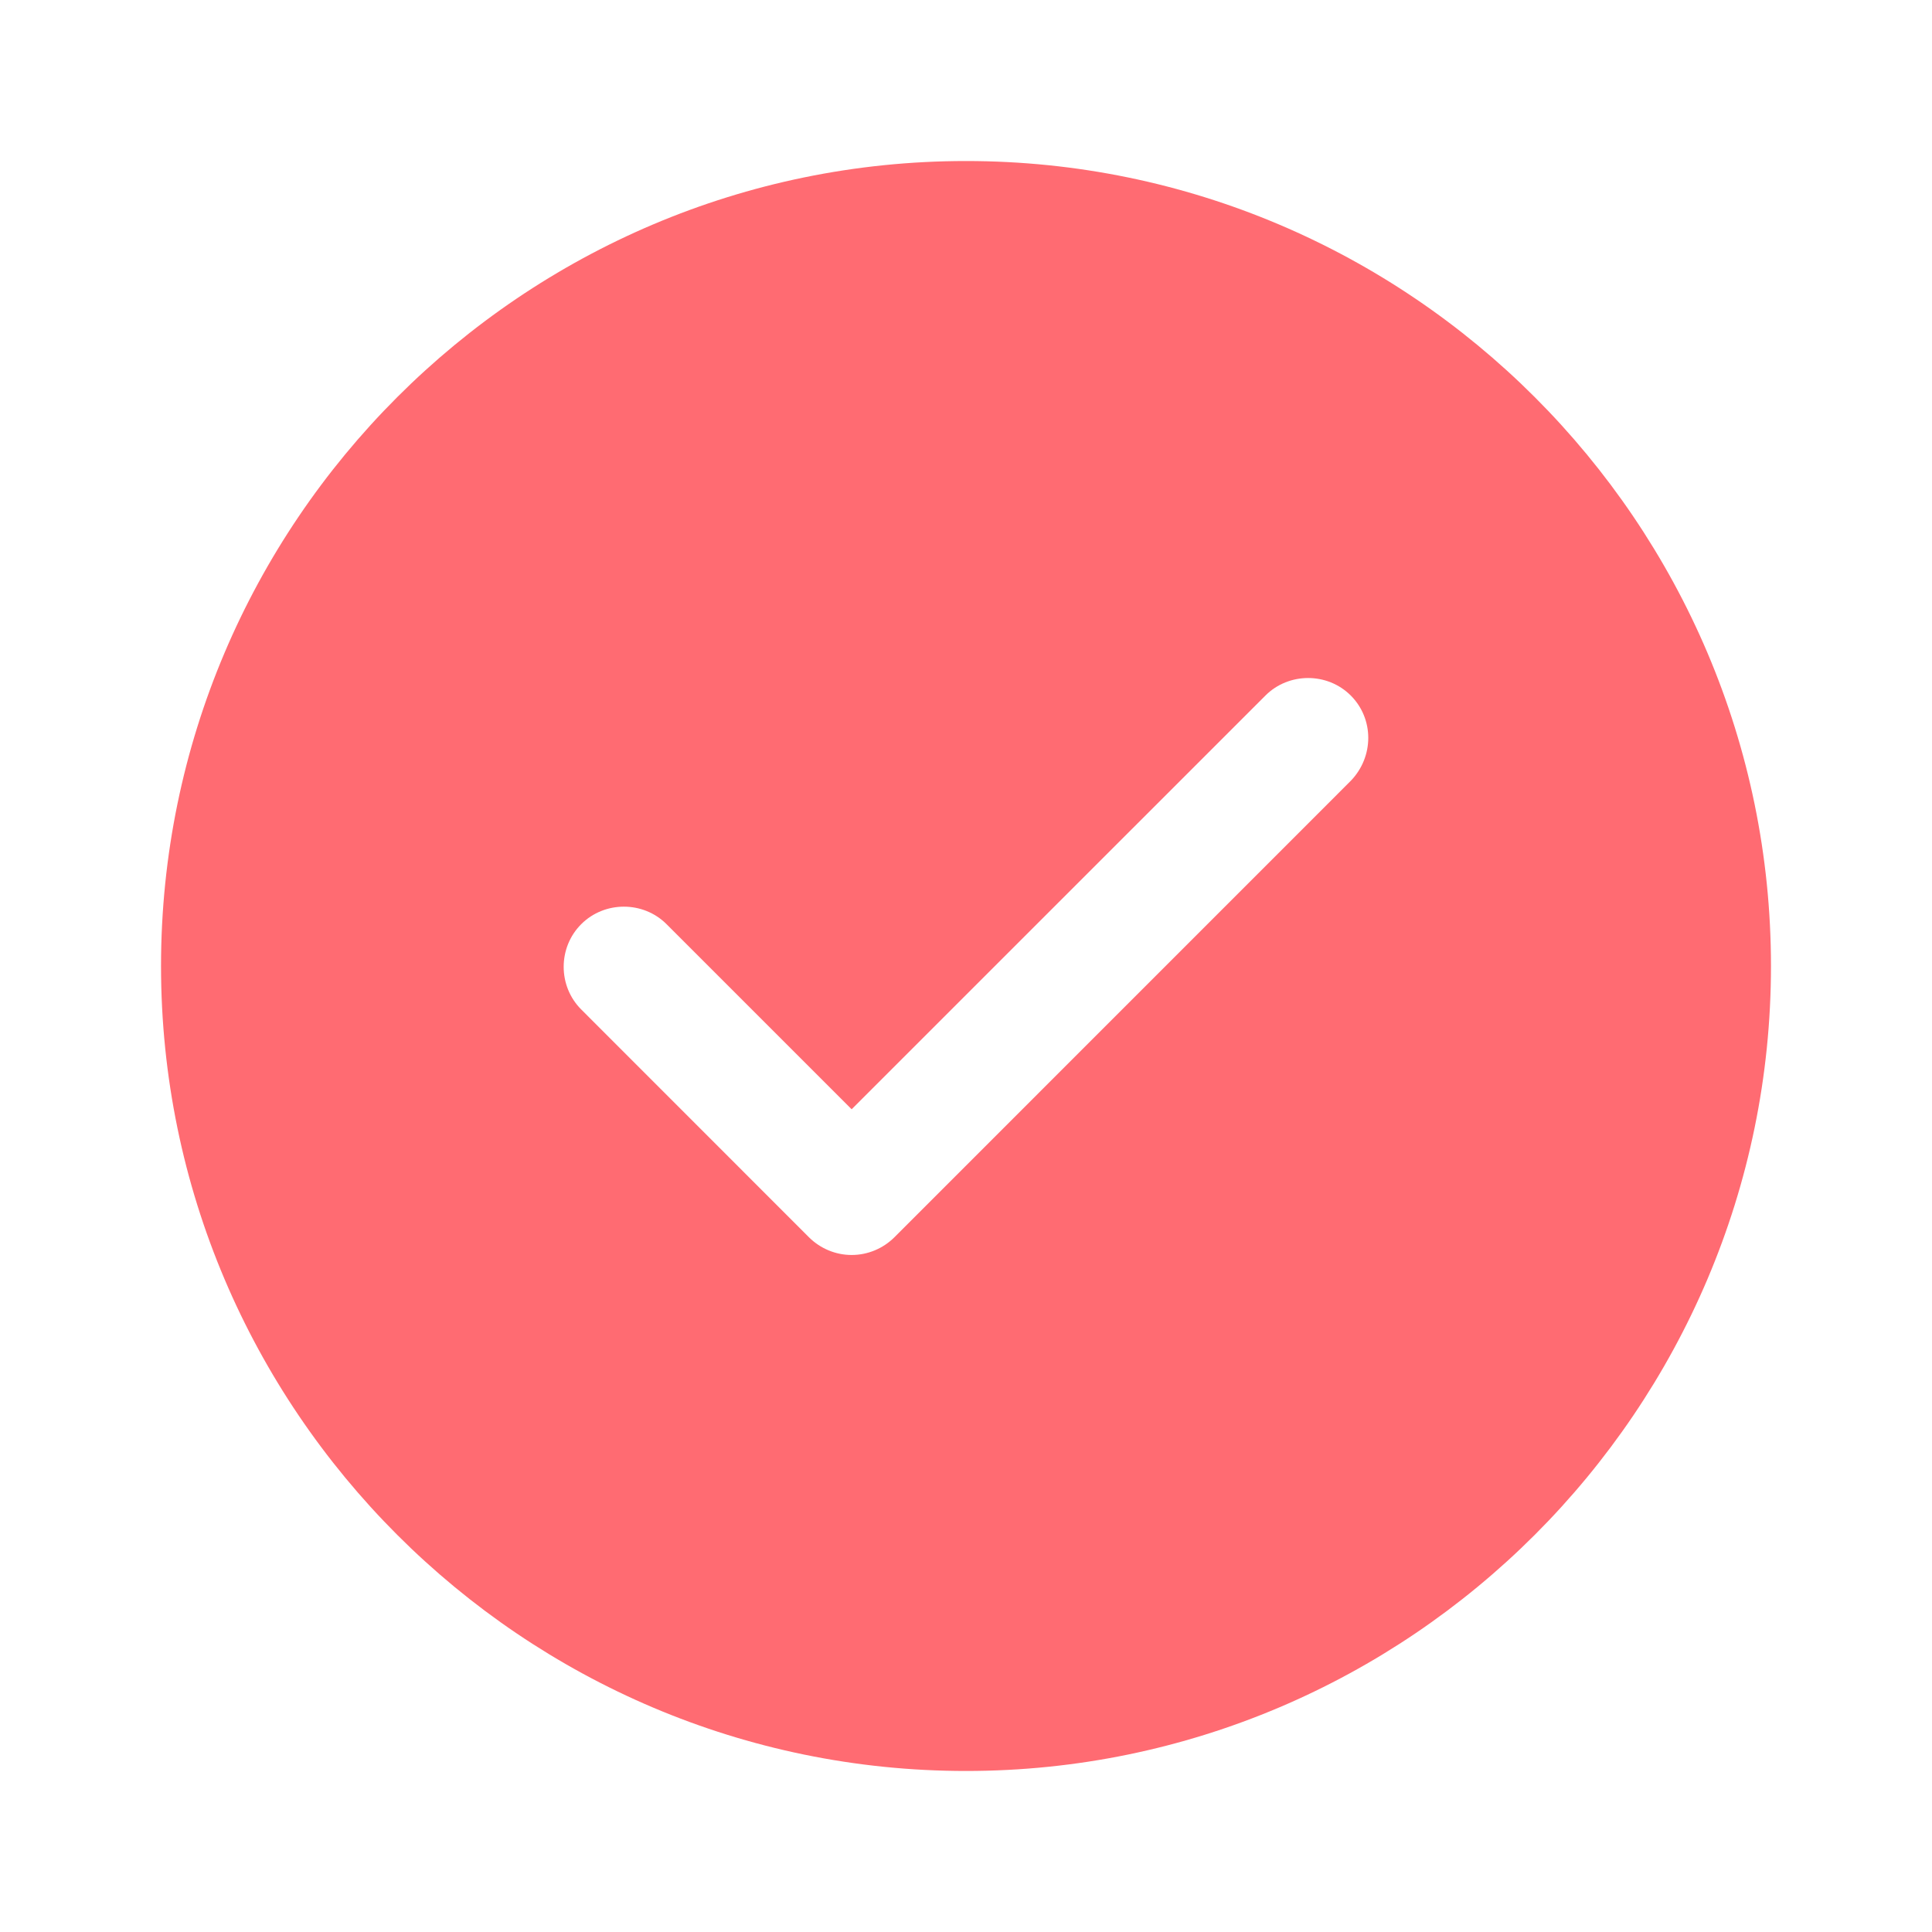
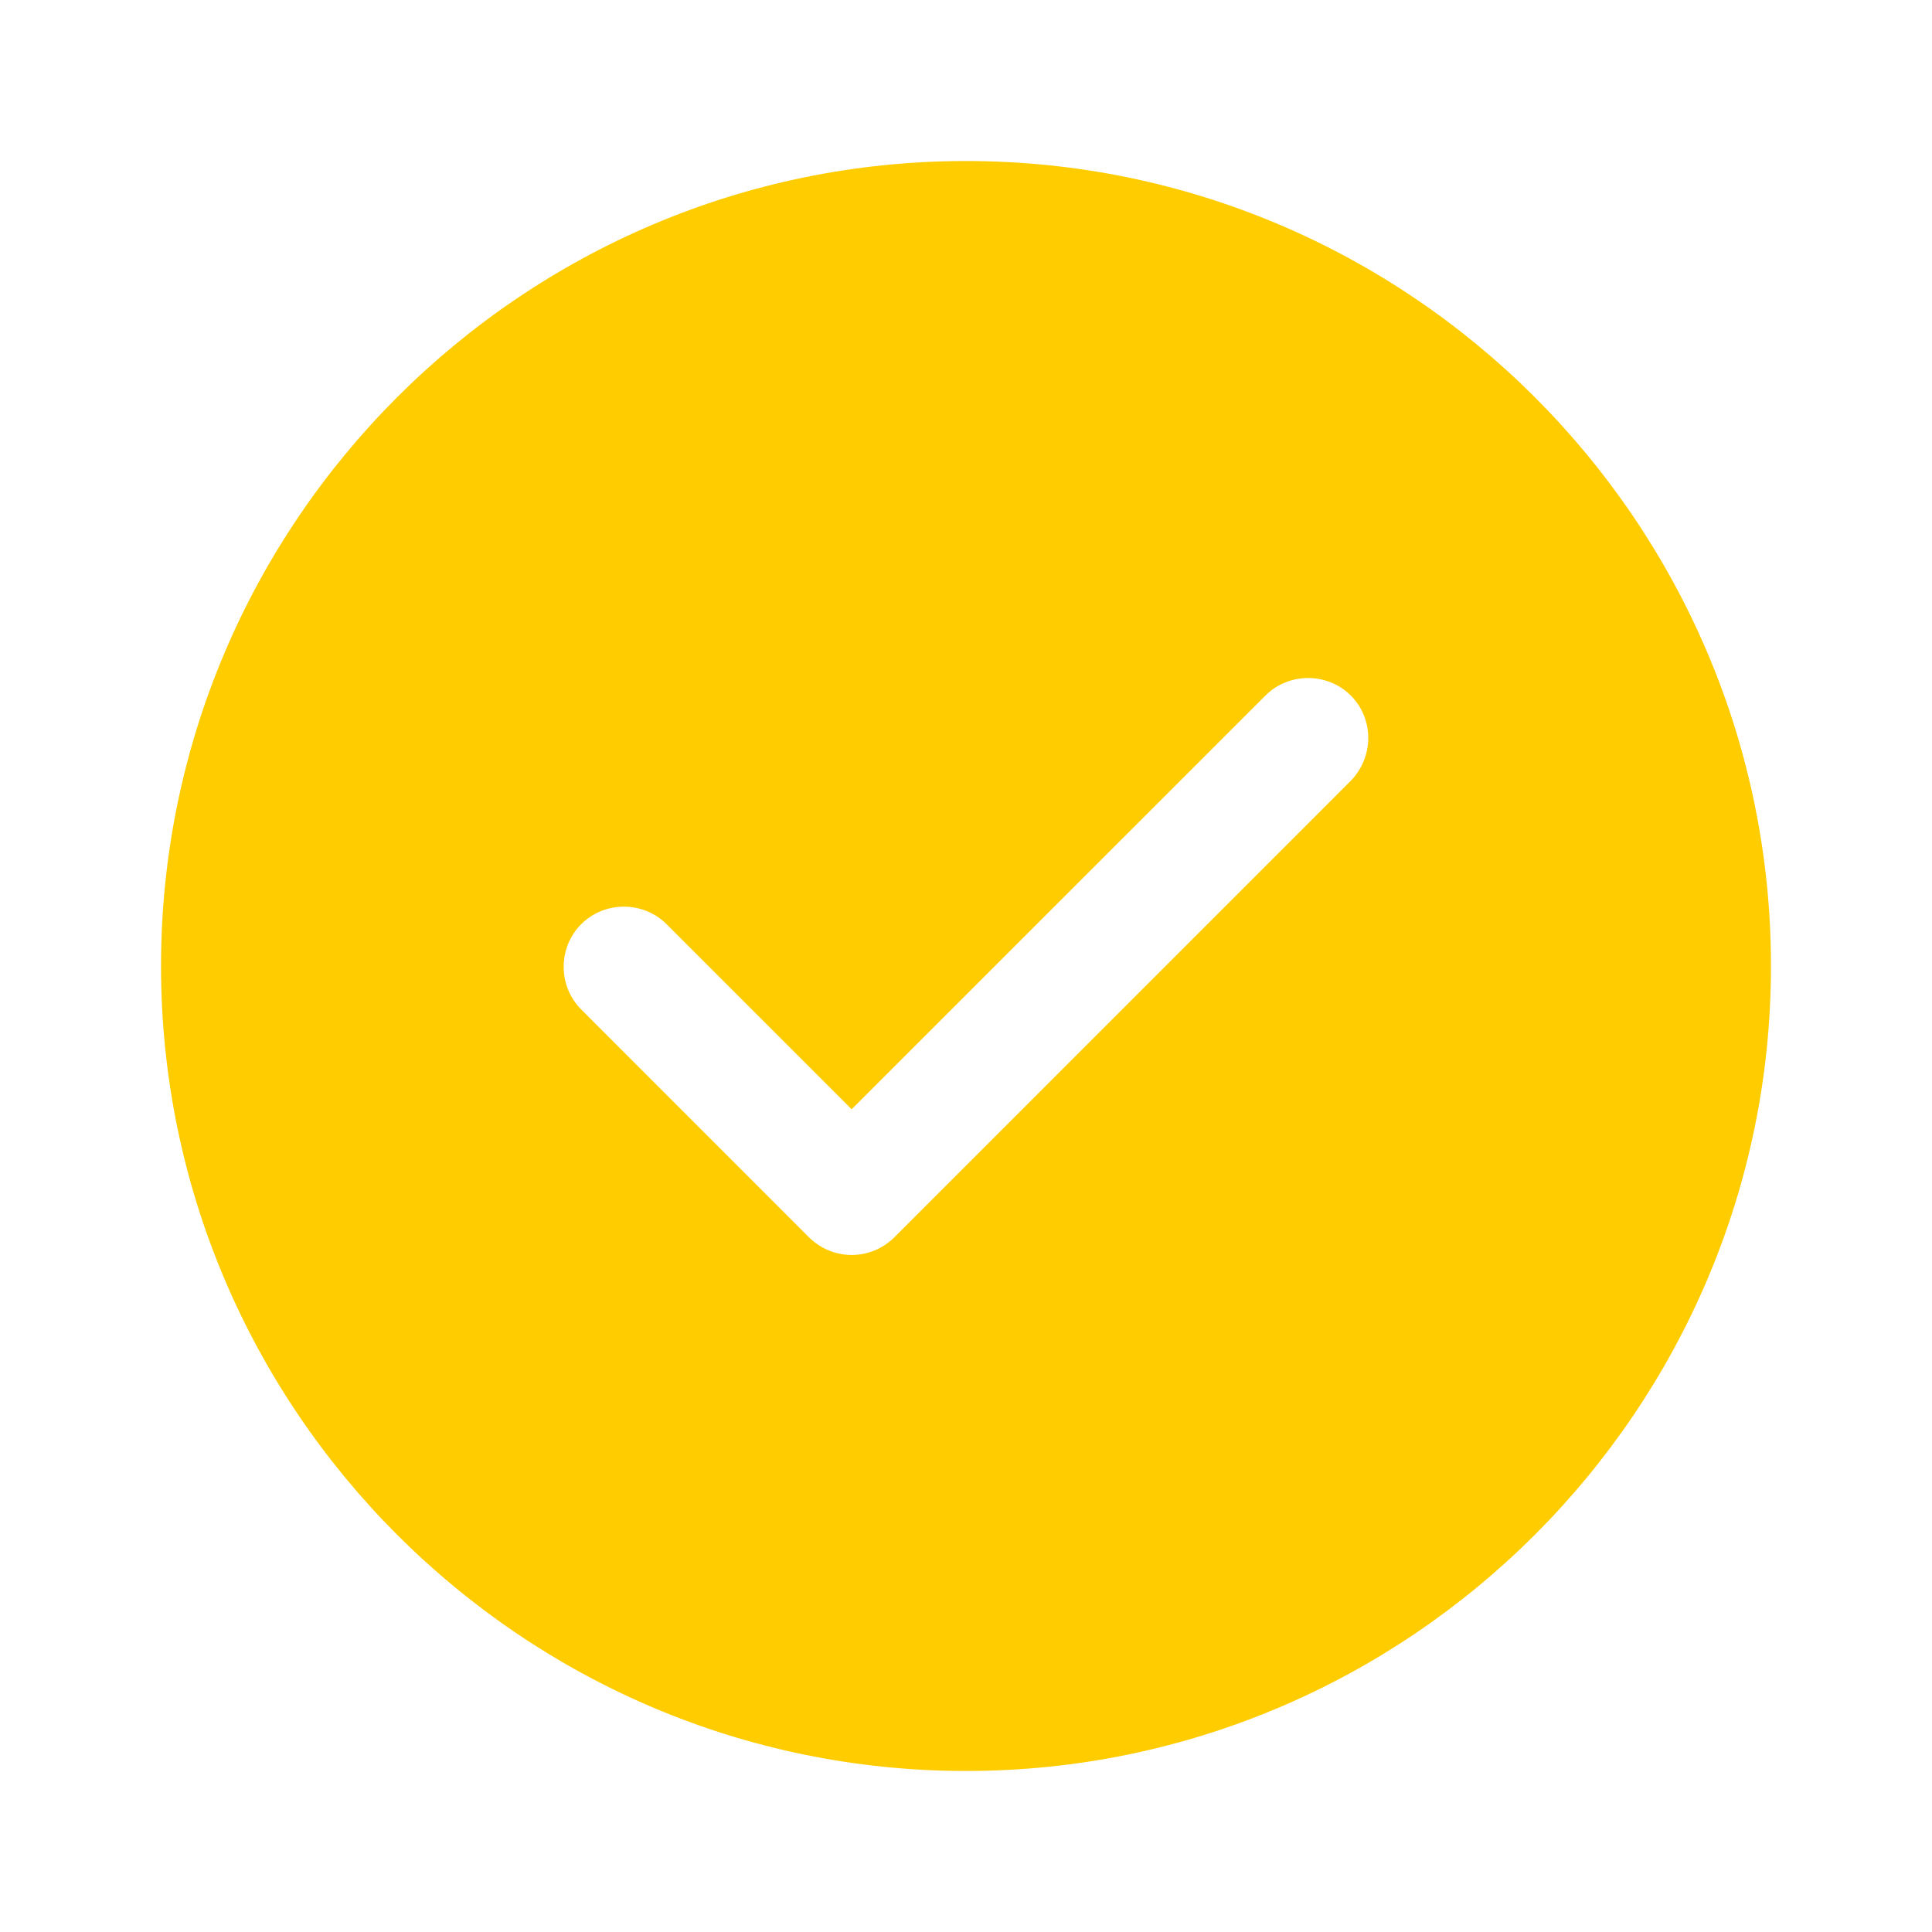
<svg xmlns="http://www.w3.org/2000/svg" width="26" height="26" viewBox="0 0 26 26" fill="none">
-   <path d="M13 2.167C7.031 2.167 2.167 7.031 2.167 13C2.167 18.969 7.031 23.833 13 23.833C18.969 23.833 23.833 18.969 23.833 13C23.833 7.031 18.969 2.167 13 2.167ZM18.178 10.508L12.036 16.651C11.884 16.802 11.678 16.889 11.461 16.889C11.245 16.889 11.039 16.802 10.887 16.651L7.822 13.585C7.507 13.271 7.507 12.751 7.822 12.437C8.136 12.123 8.656 12.123 8.97 12.437L11.461 14.928L17.03 9.36C17.344 9.046 17.864 9.046 18.178 9.36C18.492 9.674 18.492 10.183 18.178 10.508Z" fill="#FF6B72" />
+   <path d="M13 2.167C7.031 2.167 2.167 7.031 2.167 13C2.167 18.969 7.031 23.833 13 23.833C18.969 23.833 23.833 18.969 23.833 13C23.833 7.031 18.969 2.167 13 2.167ZM18.178 10.508L12.036 16.651C11.884 16.802 11.678 16.889 11.461 16.889C11.245 16.889 11.039 16.802 10.887 16.651L7.822 13.585C7.507 13.271 7.507 12.751 7.822 12.437C8.136 12.123 8.656 12.123 8.97 12.437L11.461 14.928L17.03 9.36C17.344 9.046 17.864 9.046 18.178 9.36C18.492 9.674 18.492 10.183 18.178 10.508Z" fill="#ffcc00" />
</svg>
